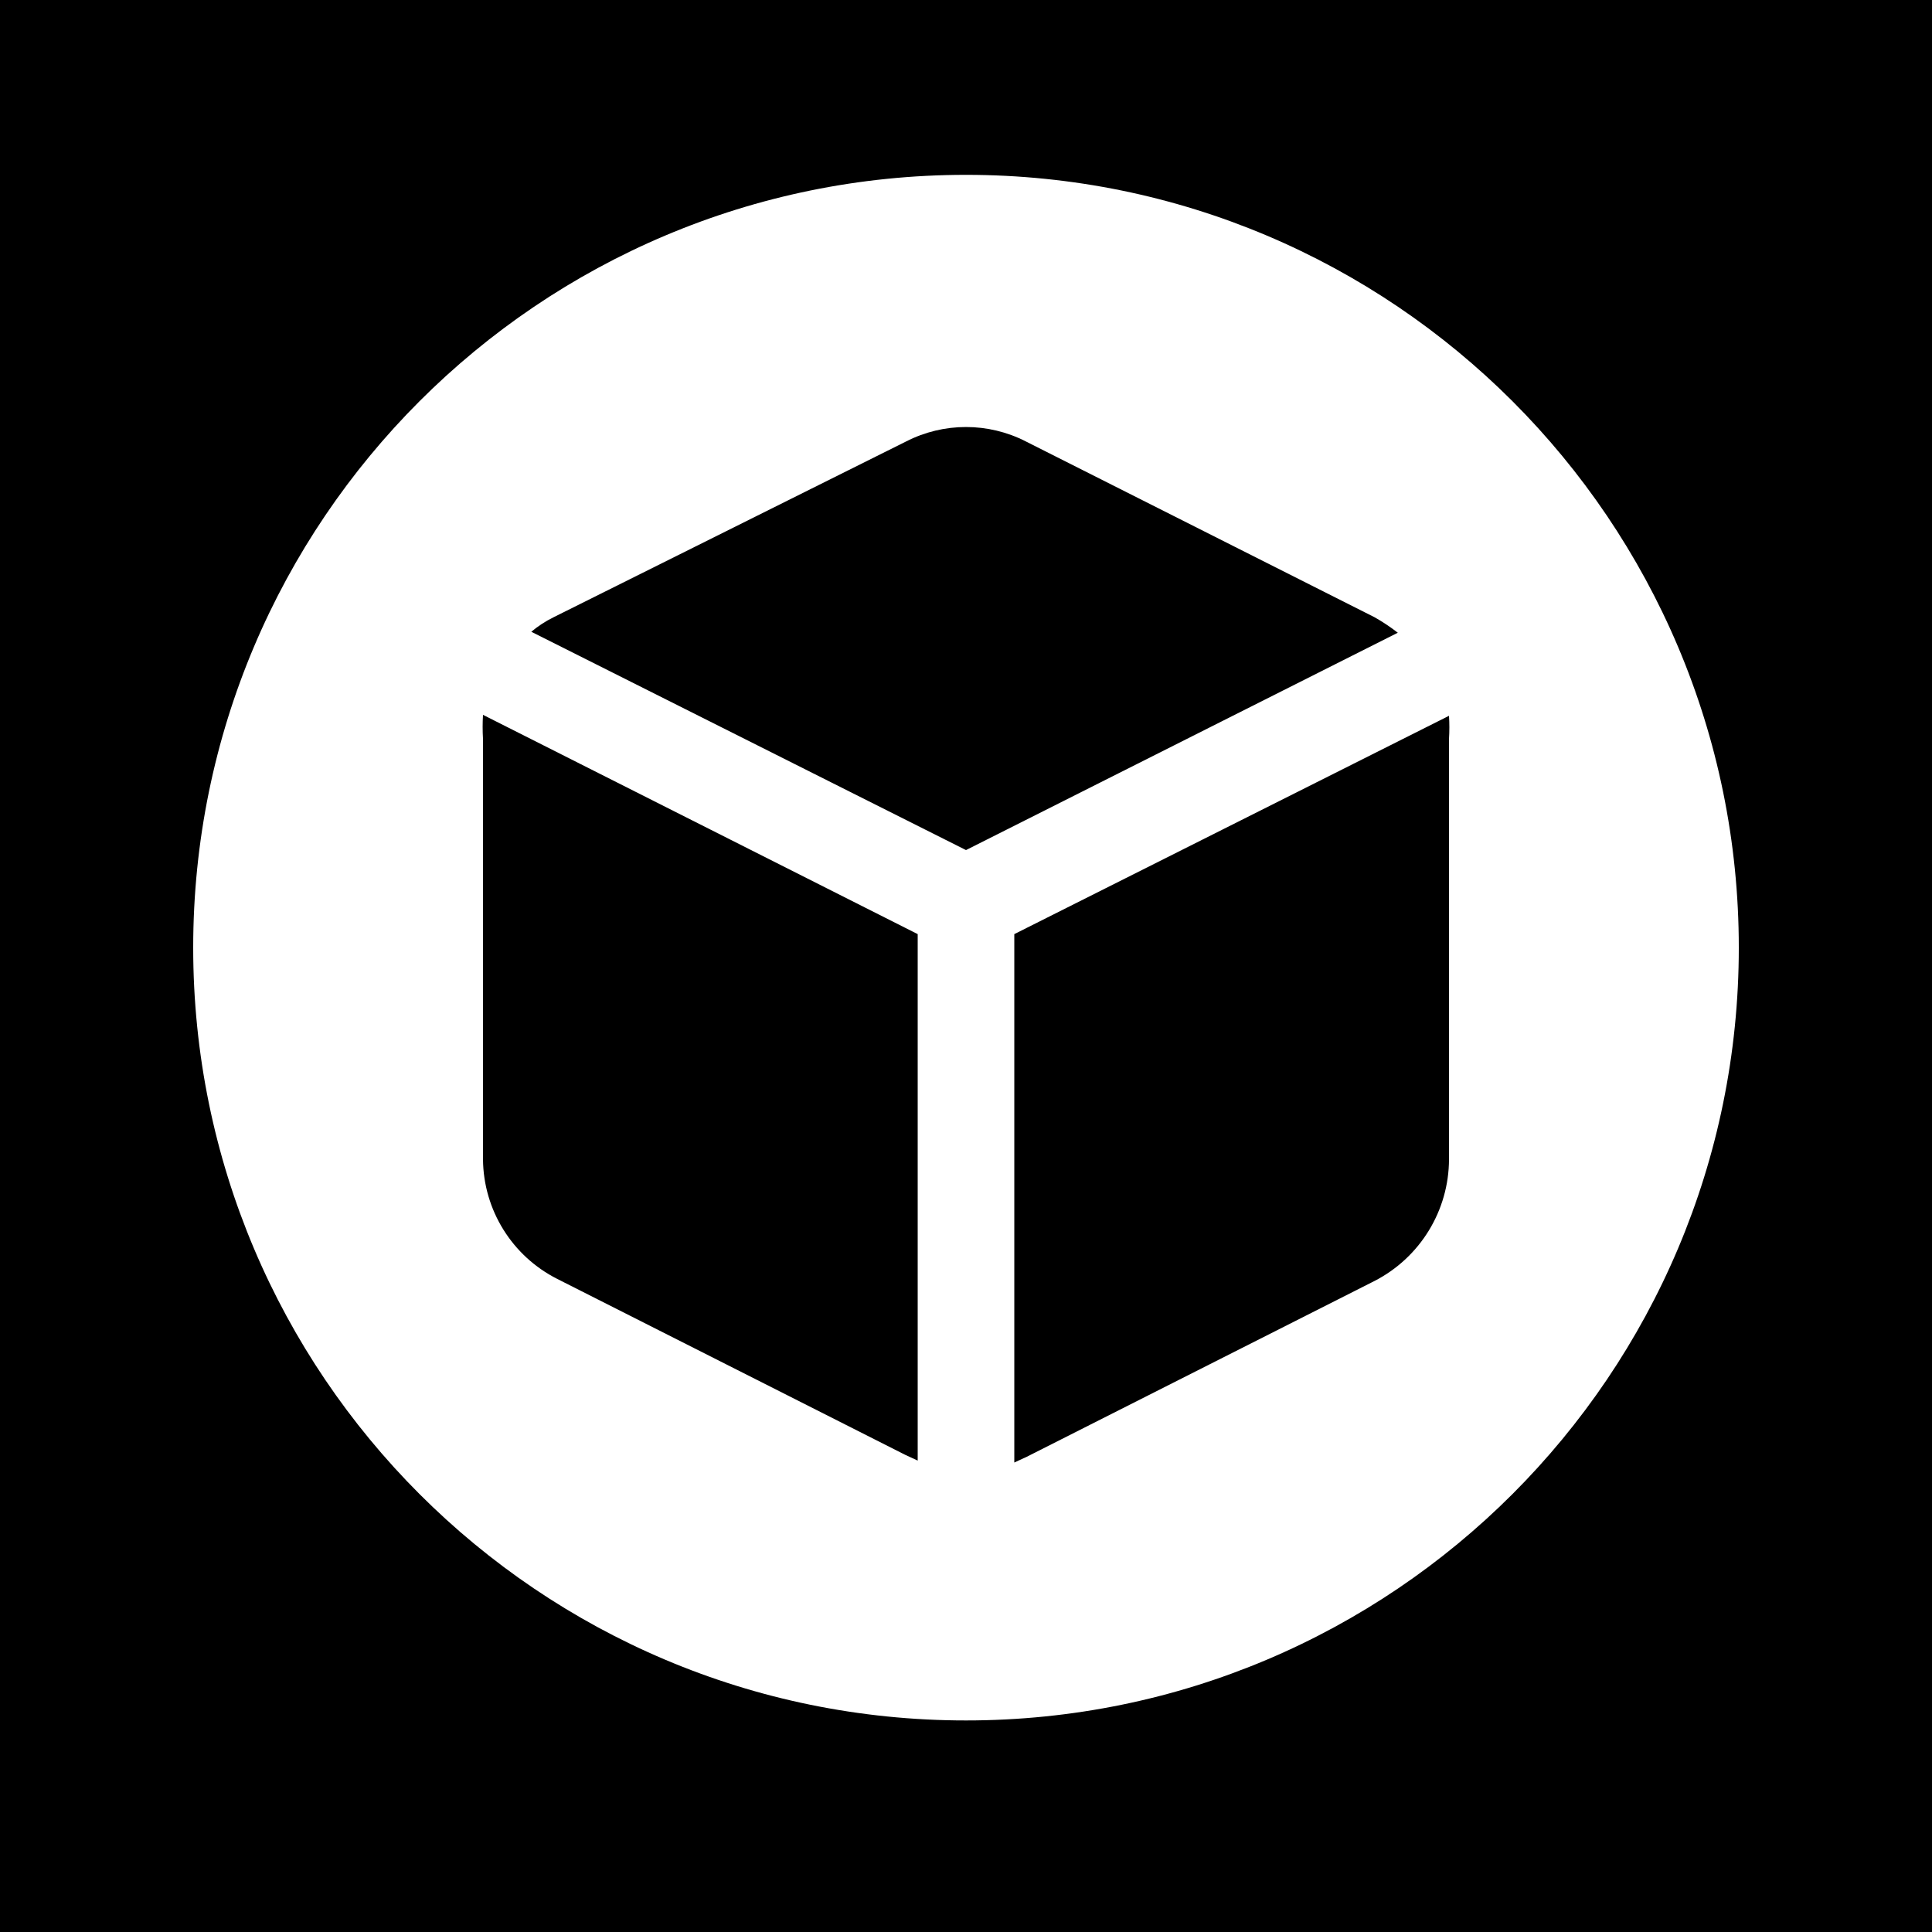
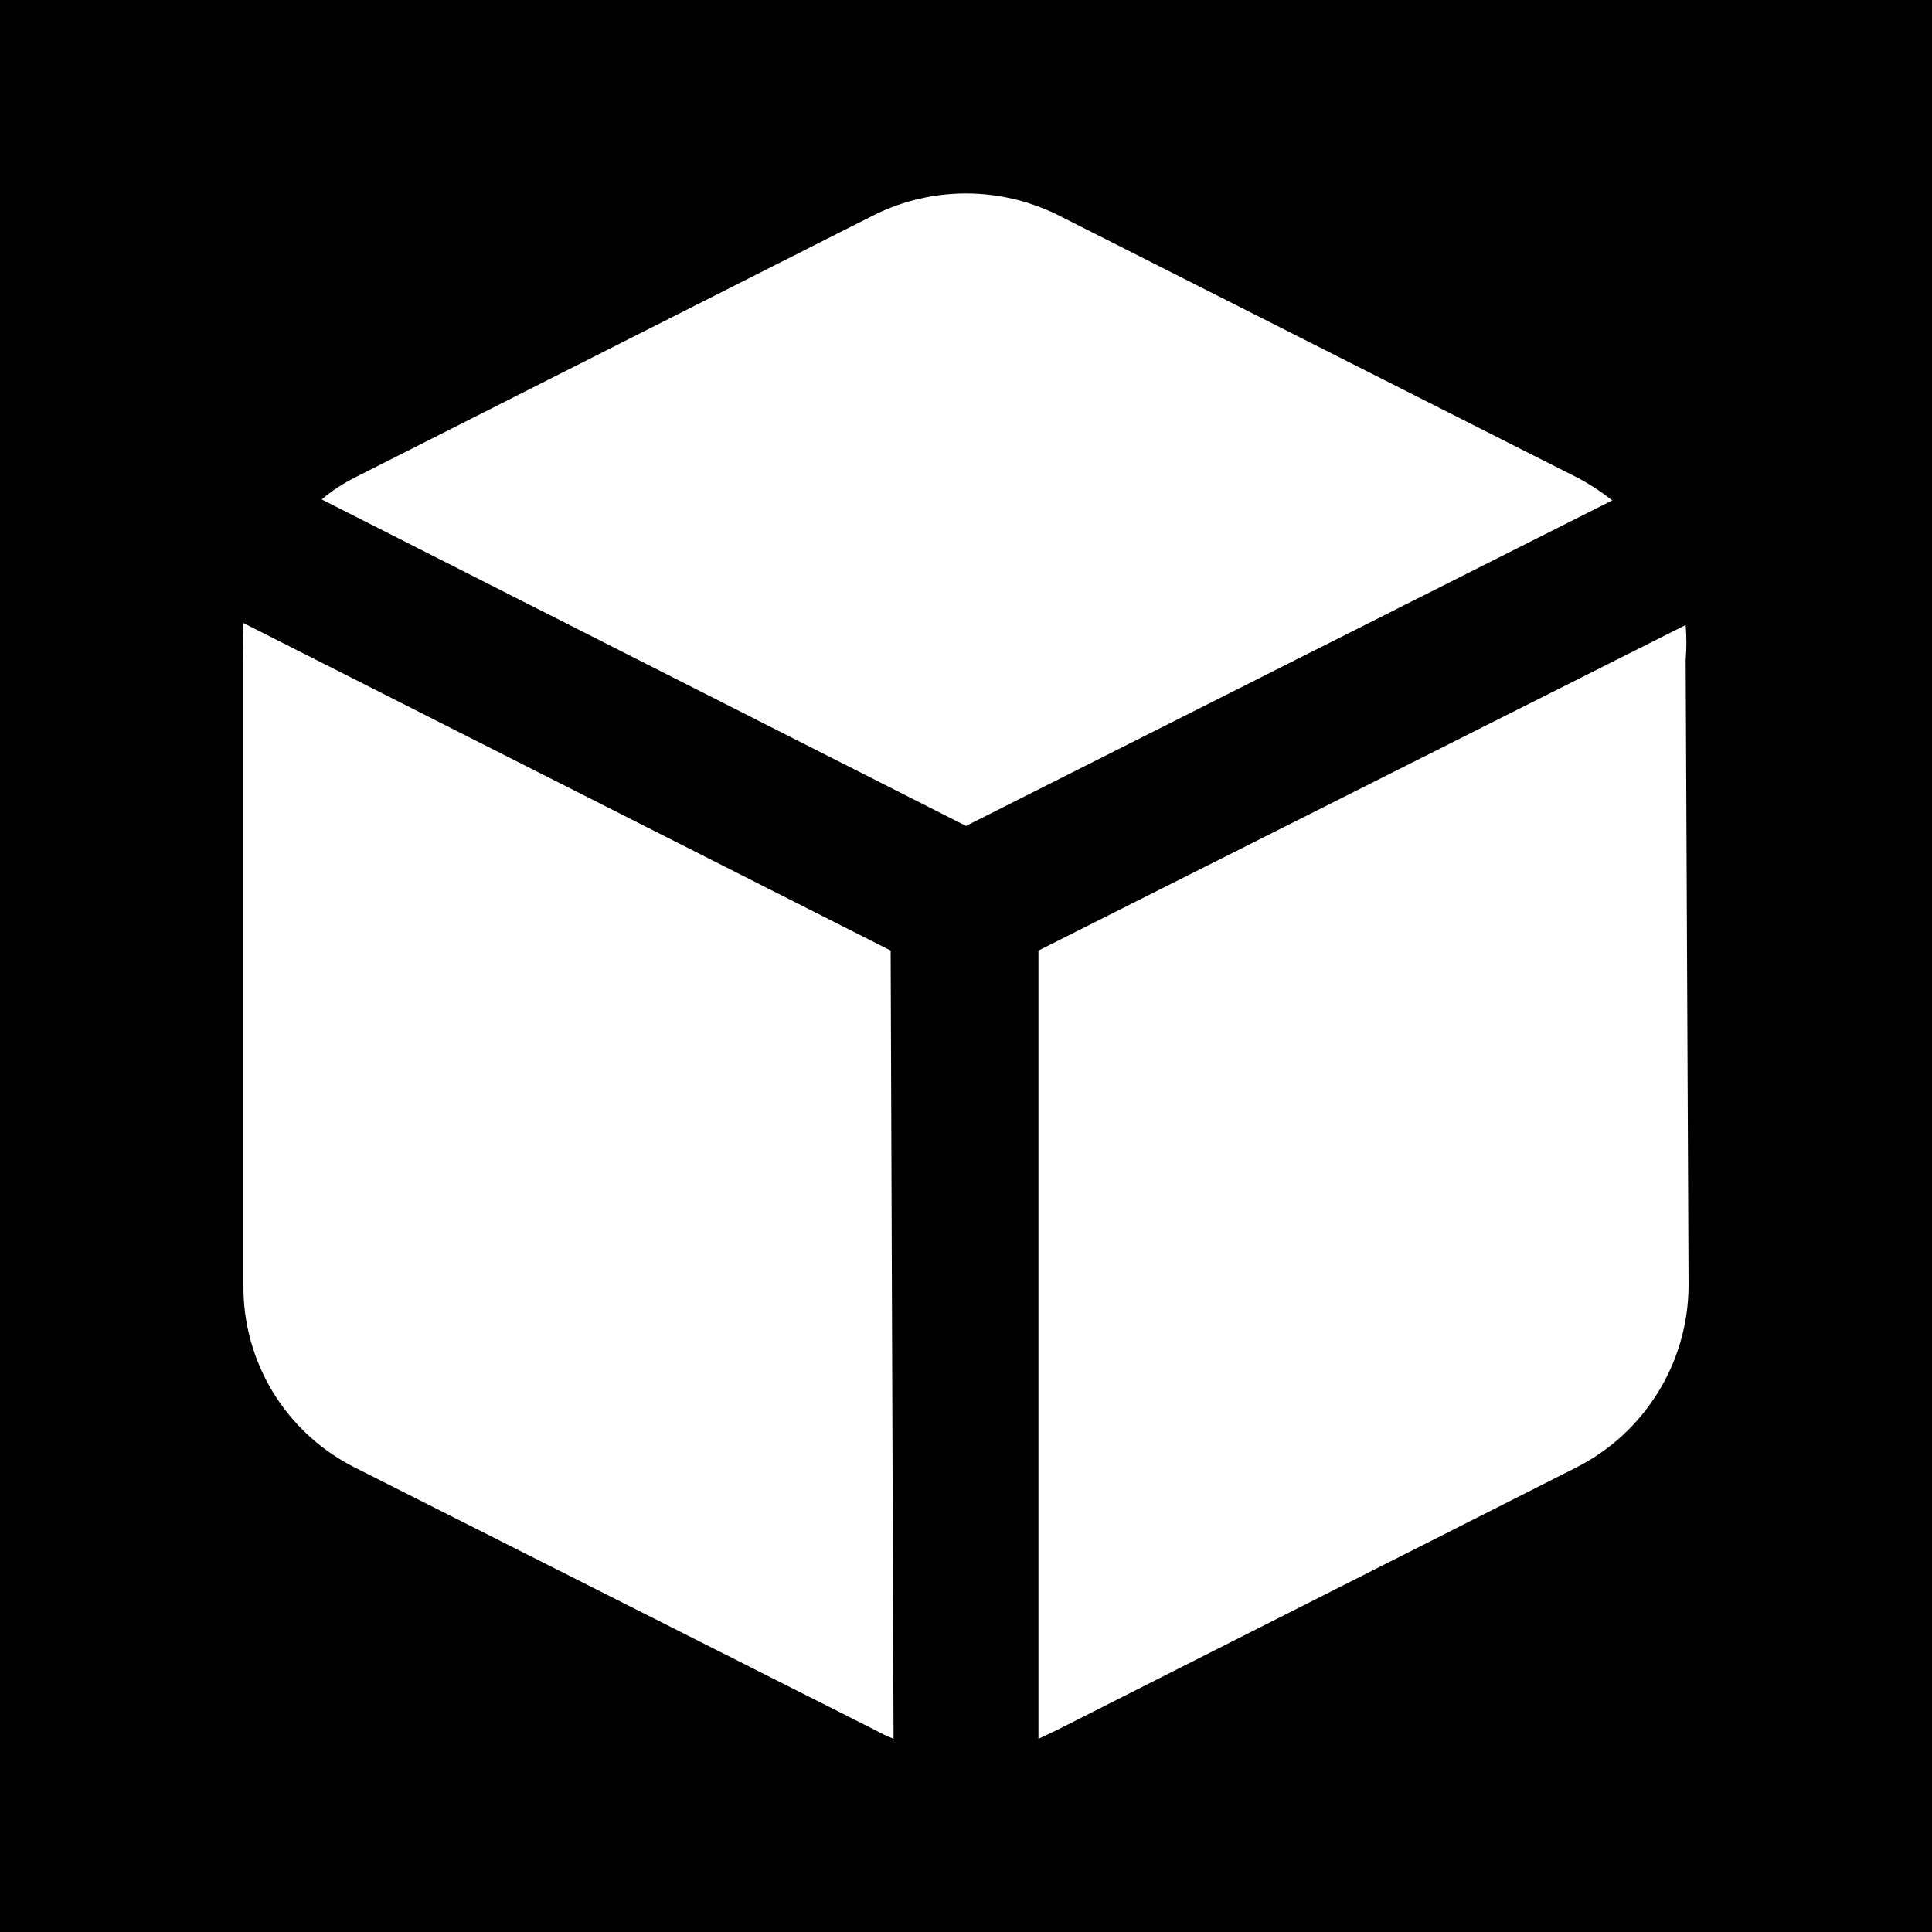
<svg xmlns="http://www.w3.org/2000/svg" viewBox="0 0 20 20">
  <path d="M0 0h20v20H0z" />
-   <path d="M10 1.81a8 8 0 108 8 8 8 0 00-8-8zm-.5 13.31l-.13-.06-3.6-1.82A1.4 1.4 0 015 12V7.65a2.11 2.11 0 010-.25l4.5 2.27zm-4-8.58a1.14 1.14 0 01.23-.15l3.65-1.82a1.36 1.36 0 011.24 0l3.61 1.82a2 2 0 01.24.16L10 8.8zM15 12a1.42 1.42 0 01-.77 1.26l-3.6 1.82-.13.06V9.67L15 7.41a1.94 1.94 0 010 .24z" fill="#fff" />
+   <path d="M9.25 18a1.63 1.63 0 01-.19-.09l-5.39-2.72a2.09 2.09 0 01-1.15-1.89V6.83a2.43 2.43 0 010-.38l6.7 3.39zM3.33 5.17a1.77 1.77 0 01.35-.23l5.38-2.72a2.14 2.14 0 011.88 0l5.38 2.72a2.35 2.35 0 01.37.24L10 8.55zm14.15 8.14a2.12 2.12 0 01-1.16 1.88l-5.38 2.72-.19.09V9.84l6.7-3.37a2.19 2.19 0 010 .36z" fill="#fff" />
</svg>
